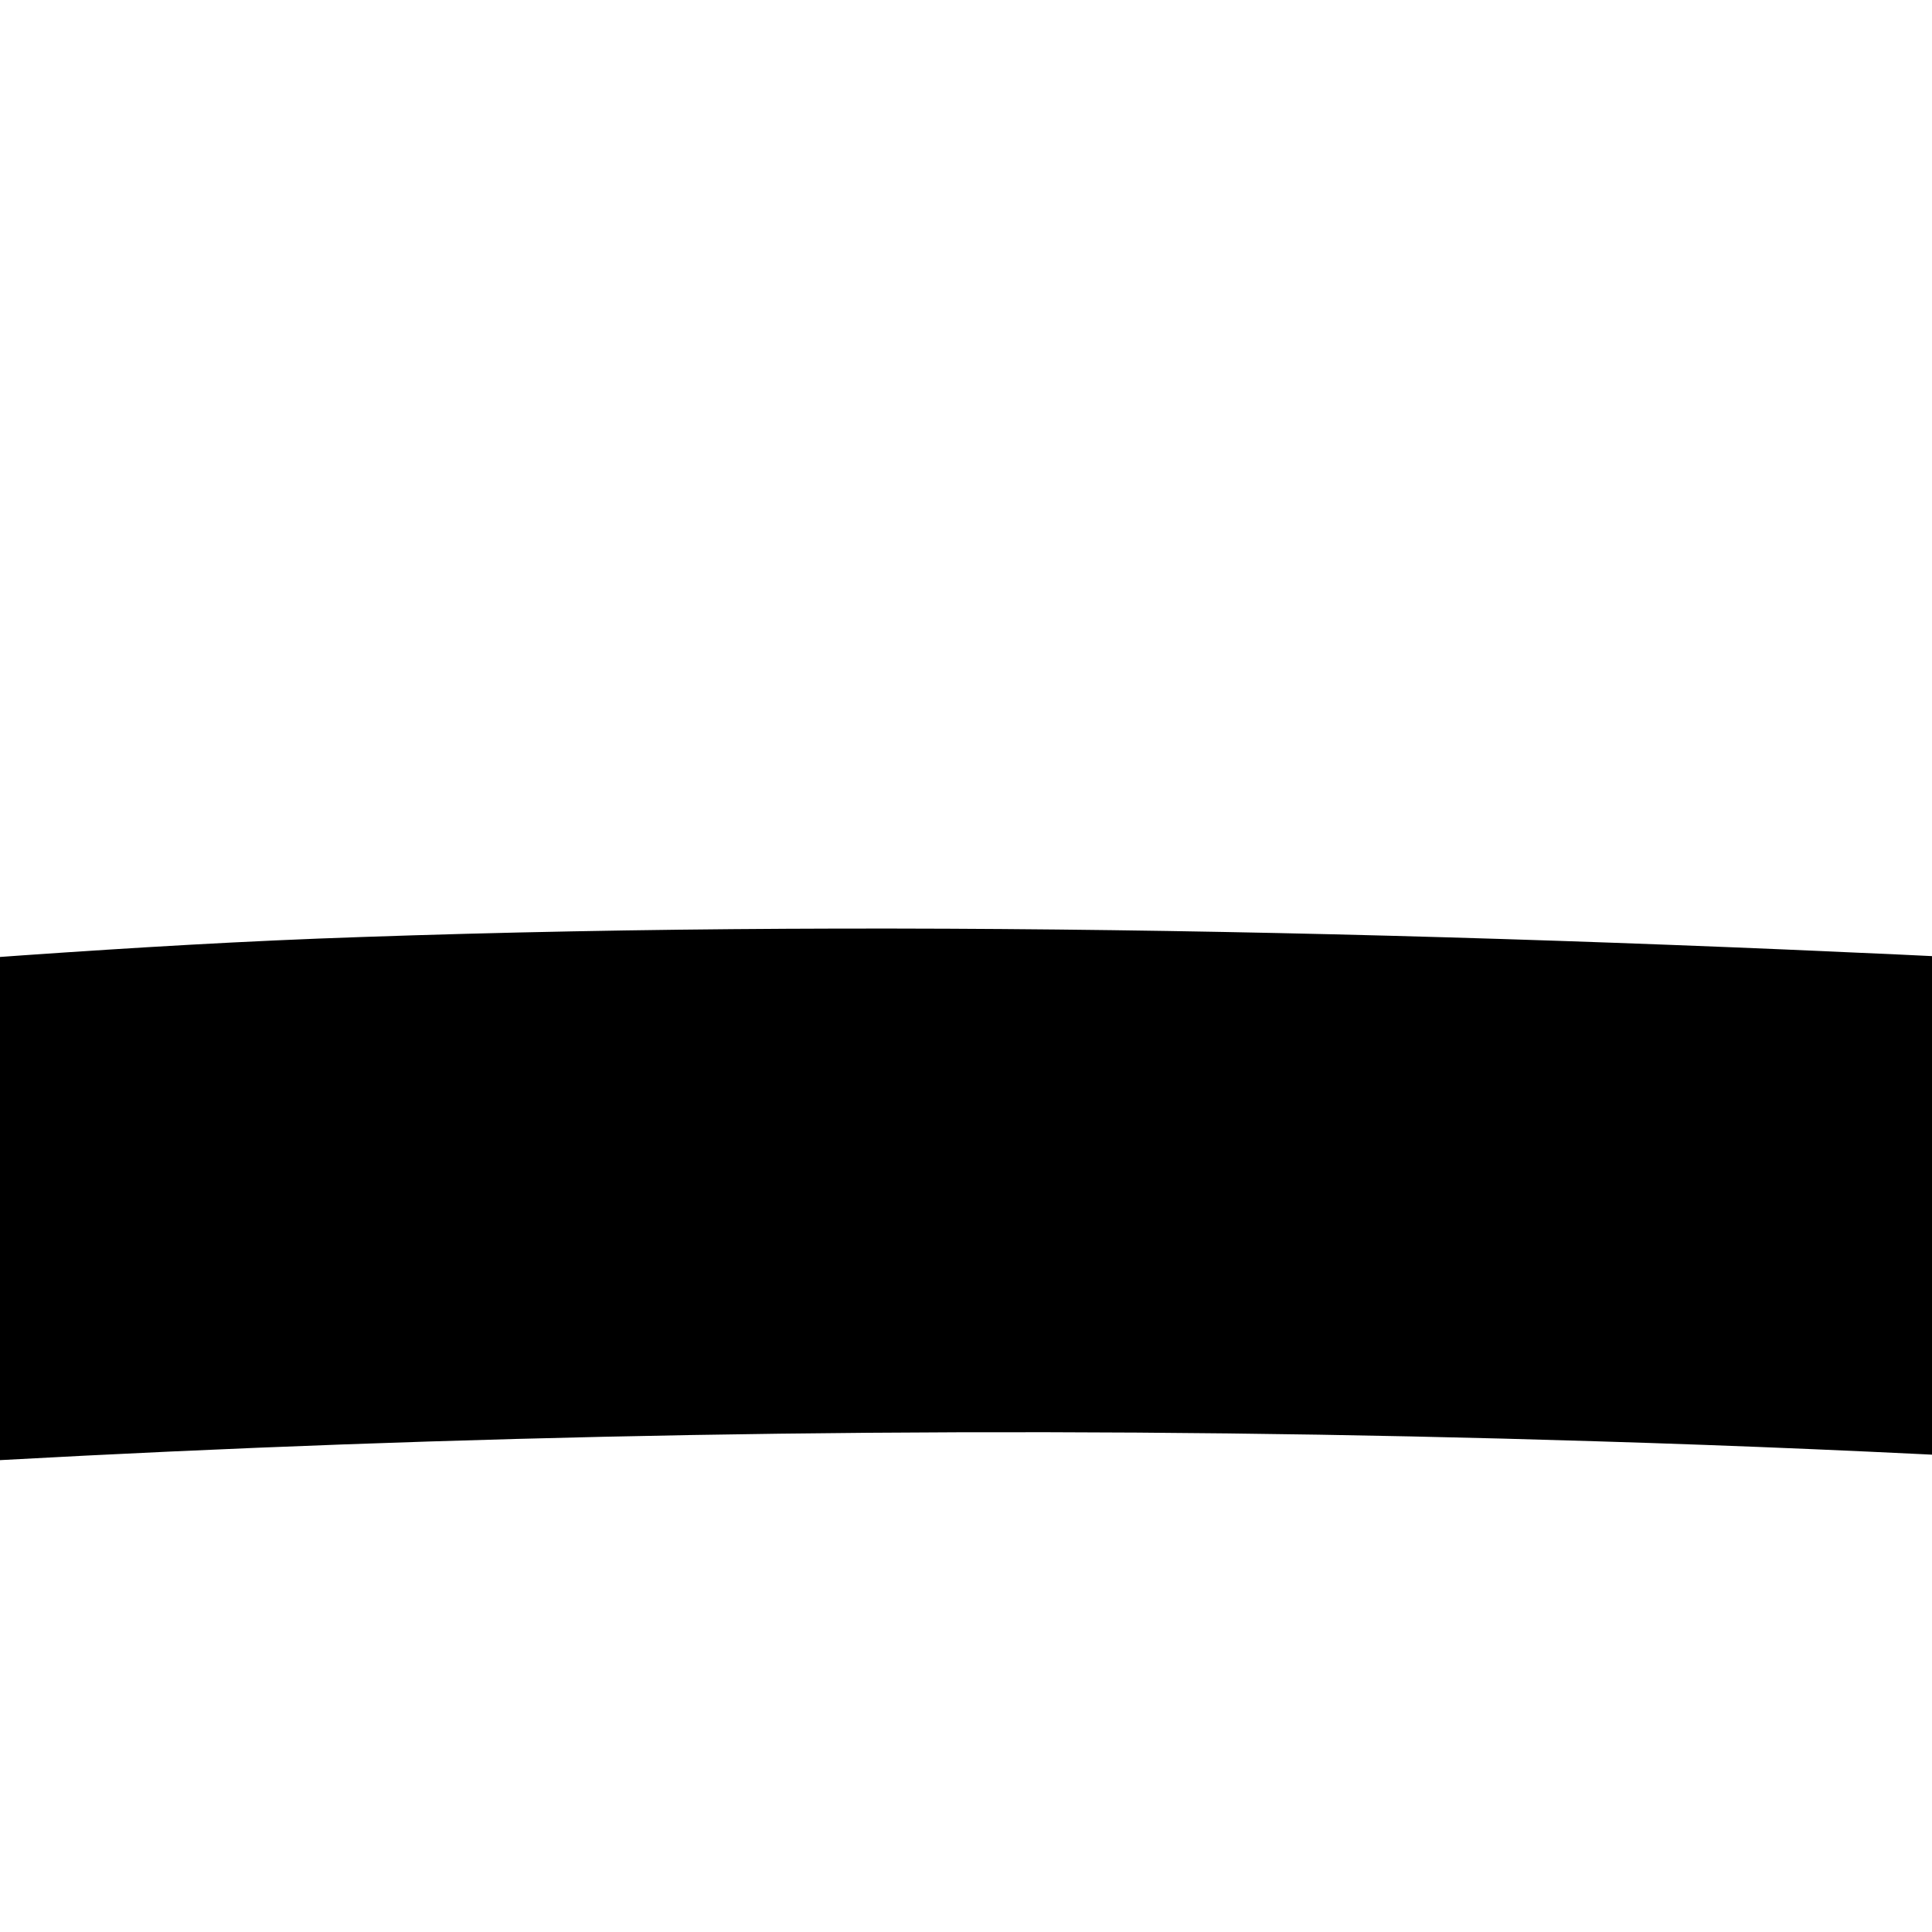
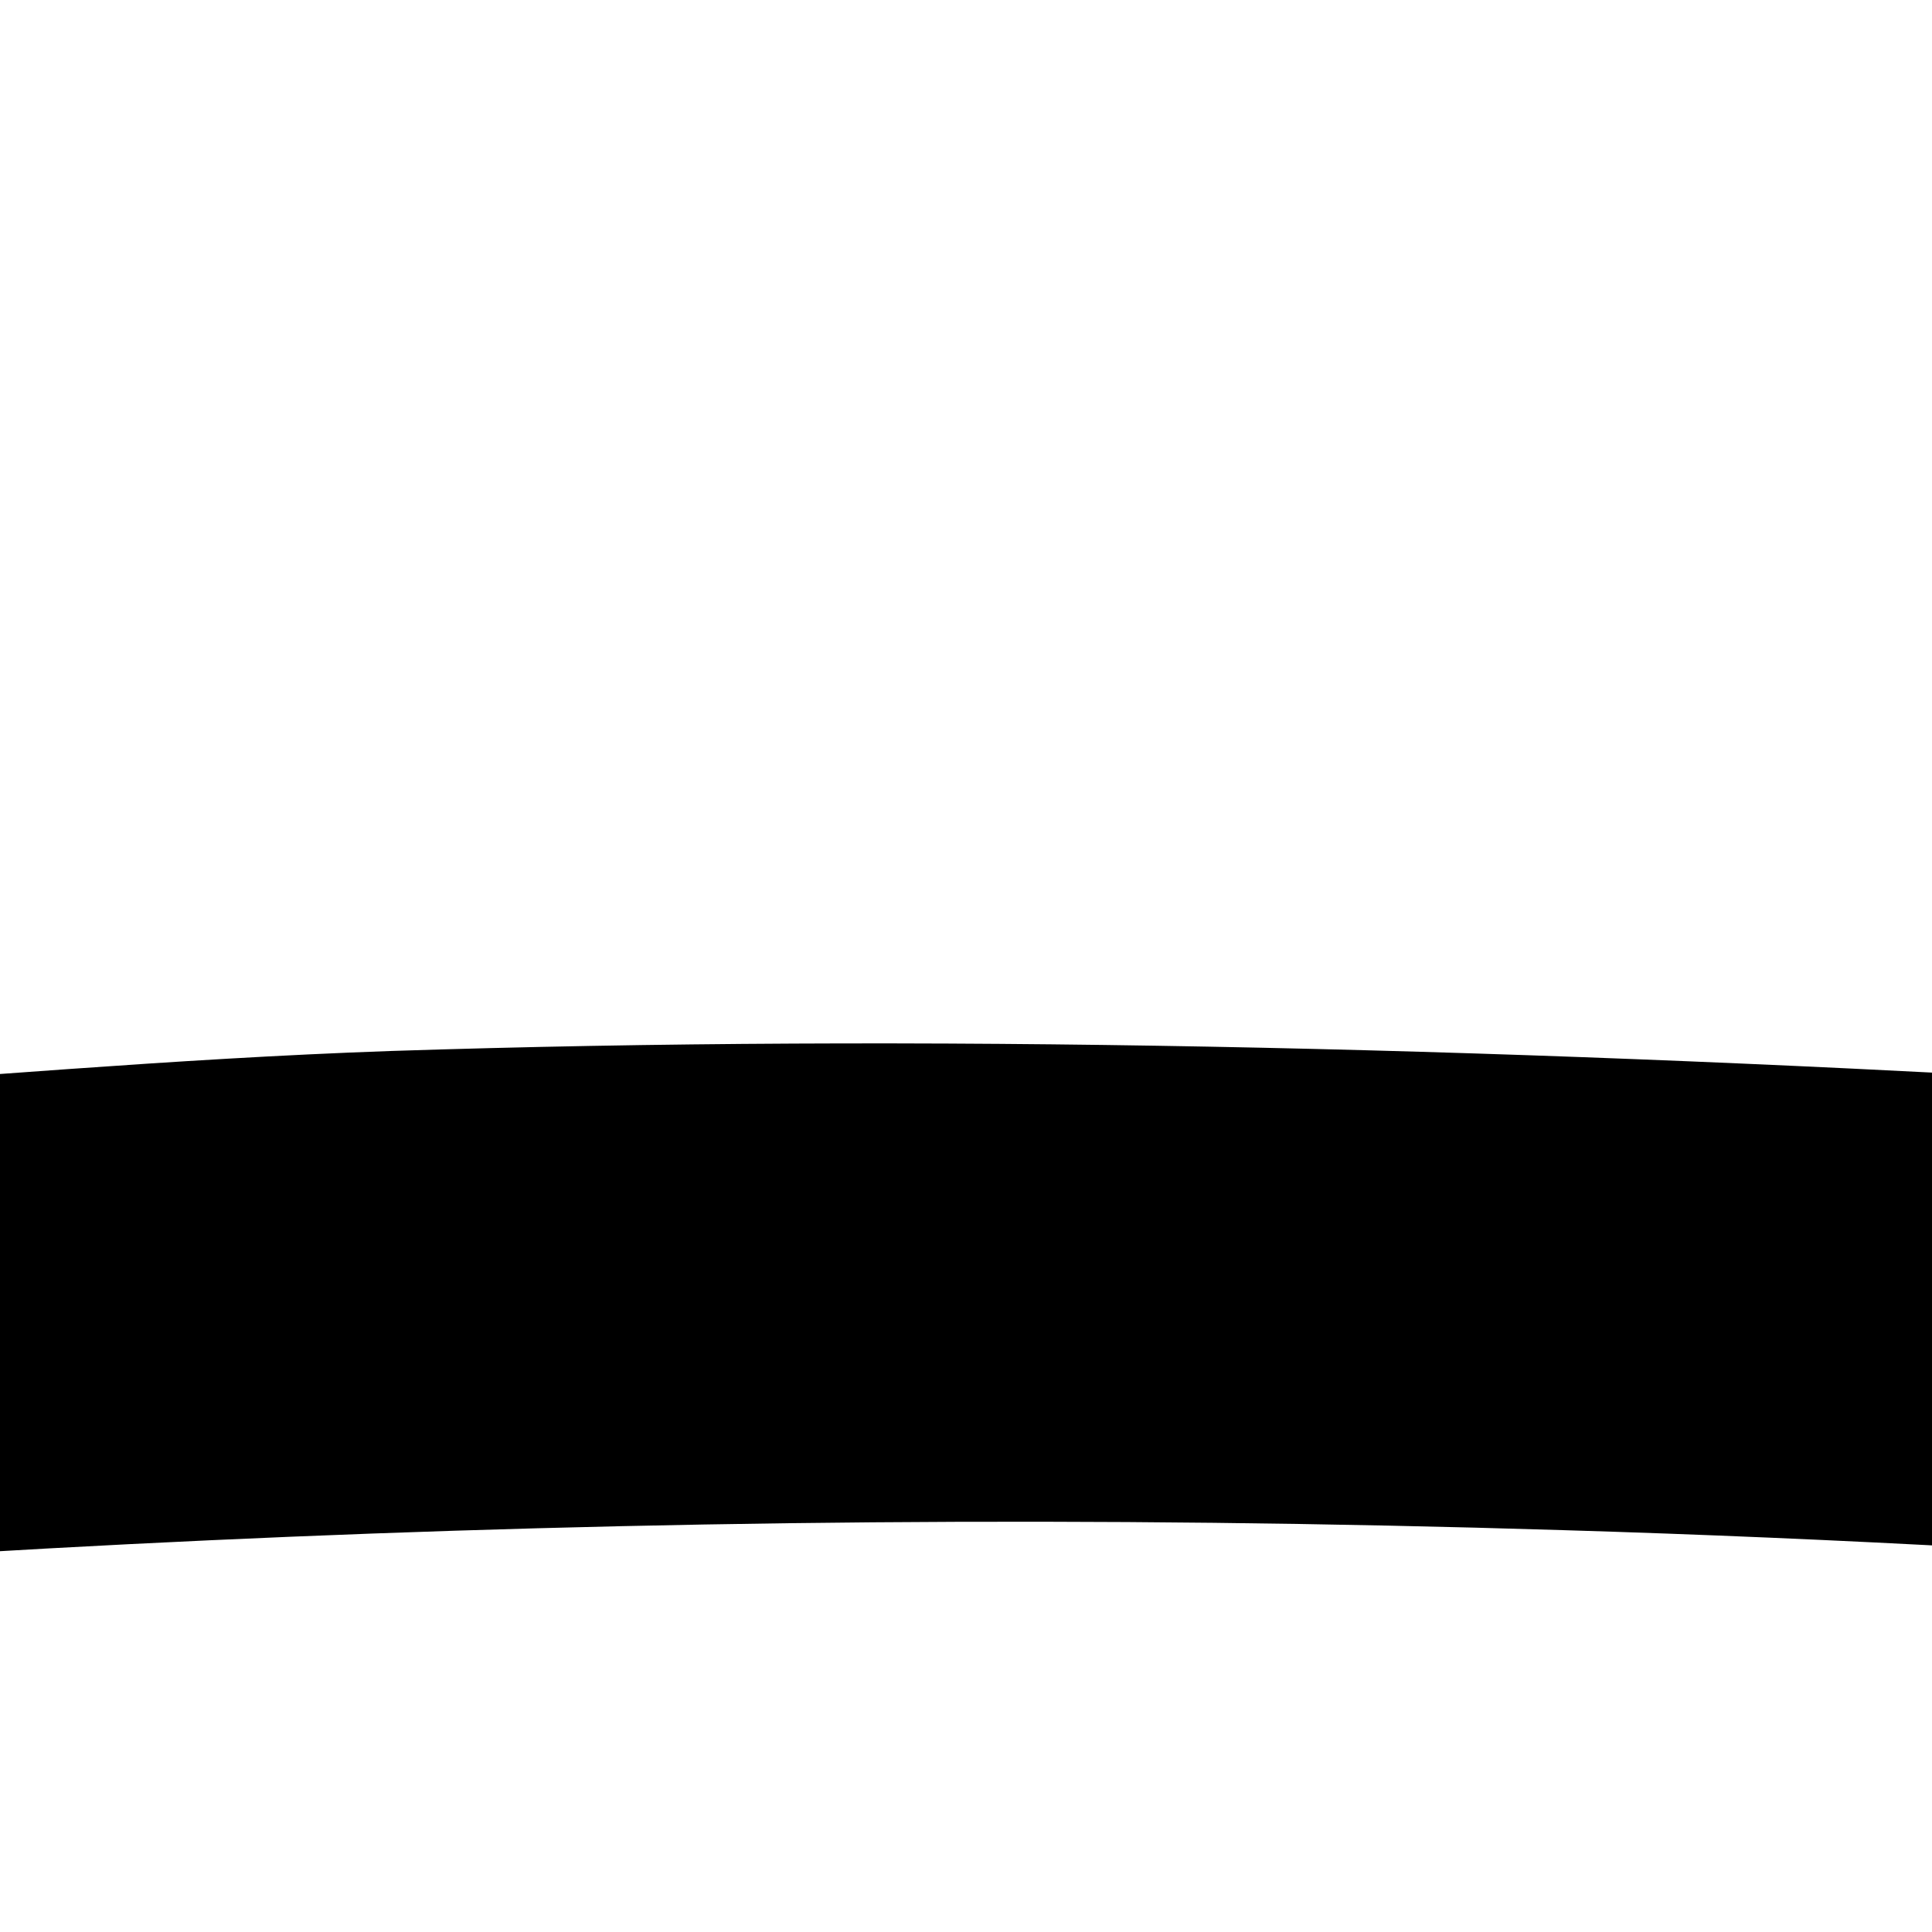
<svg xmlns="http://www.w3.org/2000/svg" height="1mm" version="1.1" viewBox="0 0 1 1" width="1mm" id="svg881">
  <defs id="defs885" />
-   <path style="color:#000000;font-style:normal;font-variant:normal;font-weight:normal;font-stretch:normal;font-size:medium;line-height:normal;font-family:sans-serif;font-variant-ligatures:normal;font-variant-position:normal;font-variant-caps:normal;font-variant-numeric:normal;font-variant-alternates:normal;font-feature-settings:normal;text-indent:0;text-align:start;text-decoration:none;text-decoration-line:none;text-decoration-style:solid;text-decoration-color:#000000;letter-spacing:normal;word-spacing:normal;text-transform:none;writing-mode:lr-tb;direction:ltr;text-orientation:mixed;dominant-baseline:auto;baseline-shift:baseline;text-anchor:start;white-space:normal;shape-padding:0;clip-rule:nonzero;display:inline;overflow:visible;visibility:visible;opacity:1;isolation:auto;mix-blend-mode:normal;color-interpolation:sRGB;color-interpolation-filters:linearRGB;solid-color:#000000;solid-opacity:1;vector-effect:none;fill:#000000;fill-opacity:1;fill-rule:nonzero;stroke:none;stroke-width:0.4;stroke-linecap:butt;stroke-linejoin:miter;stroke-miterlimit:4;stroke-dasharray:none;stroke-dashoffset:0;stroke-opacity:1;color-rendering:auto;image-rendering:auto;shape-rendering:auto;text-rendering:auto;enable-background:accumulate" d="m 0.489,-1.976 c -1.105,0 -1.817,0.262 -2.238,0.752 -0.421,0.49 -0.523,1.161 -0.523,1.916 0,0.755 0.1,1.88 0.49,2.844 0.195,0.482 0.465,0.925 0.842,1.254 0.376,0.328 0.864,0.533 1.453,0.533 0.589,0 1.075,-0.204 1.45,-0.531 C 2.337,4.464 2.603,4.023 2.794,3.539 3.176,2.573 3.263,1.435 3.249,0.641 3.236,-0.15 3.135,-0.811 2.714,-1.281 2.293,-1.751 1.59,-1.976 0.489,-1.976 Z m 0,0.4 c 0.309,0 0.572,0.02 0.803,0.055 L 1.102,0.5 C 0.783,0.483 0.475,0.475 0.187,0.485 c -0.12,0.004 -0.232,0.014 -0.348,0.022 l -0.191,-2.014 c 0.24,-0.043 0.515,-0.069 0.842,-0.069 z m -1.1,0.127 0.186,1.974 C -0.937,0.573 -1.41,0.655 -1.87,0.746 c -1.054e-4,-0.016 -0.002,-0.038 -0.002,-0.054 0,-0.718 0.105,-1.281 0.427,-1.656 0.183,-0.213 0.45,-0.379 0.834,-0.485 z M 0.826,0.746 C 1.422,0.764 2.089,0.844 2.843,1.002 2.826,1.726 2.721,2.633 2.421,3.393 2.246,3.836 2.01,4.22 1.7,4.491 1.391,4.761 1.012,4.924 0.513,4.924 c -0.499,0 -0.879,-0.165 -1.191,-0.438 C -0.991,4.214 -1.232,3.827 -1.411,3.385 -1.72,2.62 -1.833,1.713 -1.86,1.014 -1.041,0.85 -0.201,0.714 0.826,0.746 Z" id="path942" />
+   <path style="color:#000000;font-style:normal;font-variant:normal;font-weight:normal;font-stretch:normal;font-size:medium;line-height:normal;font-family:sans-serif;font-variant-ligatures:normal;font-variant-position:normal;font-variant-caps:normal;font-variant-numeric:normal;font-variant-alternates:normal;font-feature-settings:normal;text-indent:0;text-align:start;text-decoration:none;text-decoration-line:none;text-decoration-style:solid;text-decoration-color:#000000;letter-spacing:normal;word-spacing:normal;text-transform:none;writing-mode:lr-tb;direction:ltr;text-orientation:mixed;dominant-baseline:auto;baseline-shift:baseline;text-anchor:start;white-space:normal;shape-padding:0;clip-rule:nonzero;display:inline;overflow:visible;visibility:visible;opacity:1;isolation:auto;mix-blend-mode:normal;color-interpolation:sRGB;color-interpolation-filters:linearRGB;solid-color:#000000;solid-opacity:1;vector-effect:none;fill:#000000;fill-opacity:1;fill-rule:nonzero;stroke:none;stroke-width:0.38;stroke-linecap:butt;stroke-linejoin:miter;stroke-miterlimit:4;stroke-dasharray:none;stroke-dashoffset:0;stroke-opacity:1;color-rendering:auto;image-rendering:auto;shape-rendering:auto;text-rendering:auto;enable-background:accumulate" d="m 0.489,-1.794 c -1.049,0 -1.726,0.249 -2.126,0.714 -0.4,0.466 -0.497,1.103 -0.497,1.82 0,0.717 0.095,1.786 0.465,2.702 0.185,0.458 0.442,0.879 0.8,1.191 0.358,0.312 0.82,0.507 1.38,0.507 0.56,0 1.021,-0.194 1.377,-0.505 C 2.244,4.325 2.498,3.905 2.679,3.446 3.042,2.528 3.124,1.447 3.111,0.693 3.099,-0.059 3.003,-0.686 2.603,-1.133 2.203,-1.579 1.535,-1.794 0.489,-1.794 Z m 0,0.38 c 0.294,0 0.543,0.019 0.762,0.053 L 1.072,0.559 C 0.768,0.542 0.476,0.535 0.202,0.544 0.088,0.548 -0.019,0.558 -0.129,0.565 l -0.182,-1.913 c 0.228,-0.041 0.49,-0.065 0.8,-0.065 z m -1.045,0.12 0.176,1.875 c -0.486,0.046 -0.935,0.124 -1.372,0.21 -1.001e-4,-0.016 -0.002,-0.036 -0.002,-0.051 0,-0.682 0.1,-1.217 0.406,-1.573 0.174,-0.203 0.427,-0.36 0.792,-0.46 z M 0.809,0.792 C 1.376,0.809 2.009,0.886 2.726,1.036 2.709,1.723 2.609,2.585 2.325,3.307 2.159,3.727 1.934,4.093 1.64,4.35 c -0.294,0.257 -0.654,0.412 -1.128,0.412 -0.474,0 -0.835,-0.157 -1.132,-0.416 C -0.917,4.087 -1.146,3.72 -1.316,3.3 -1.61,2.573 -1.717,1.711 -1.742,1.047 -0.965,0.891 -0.166,0.762 0.809,0.792 Z" id="path942" />
</svg>
